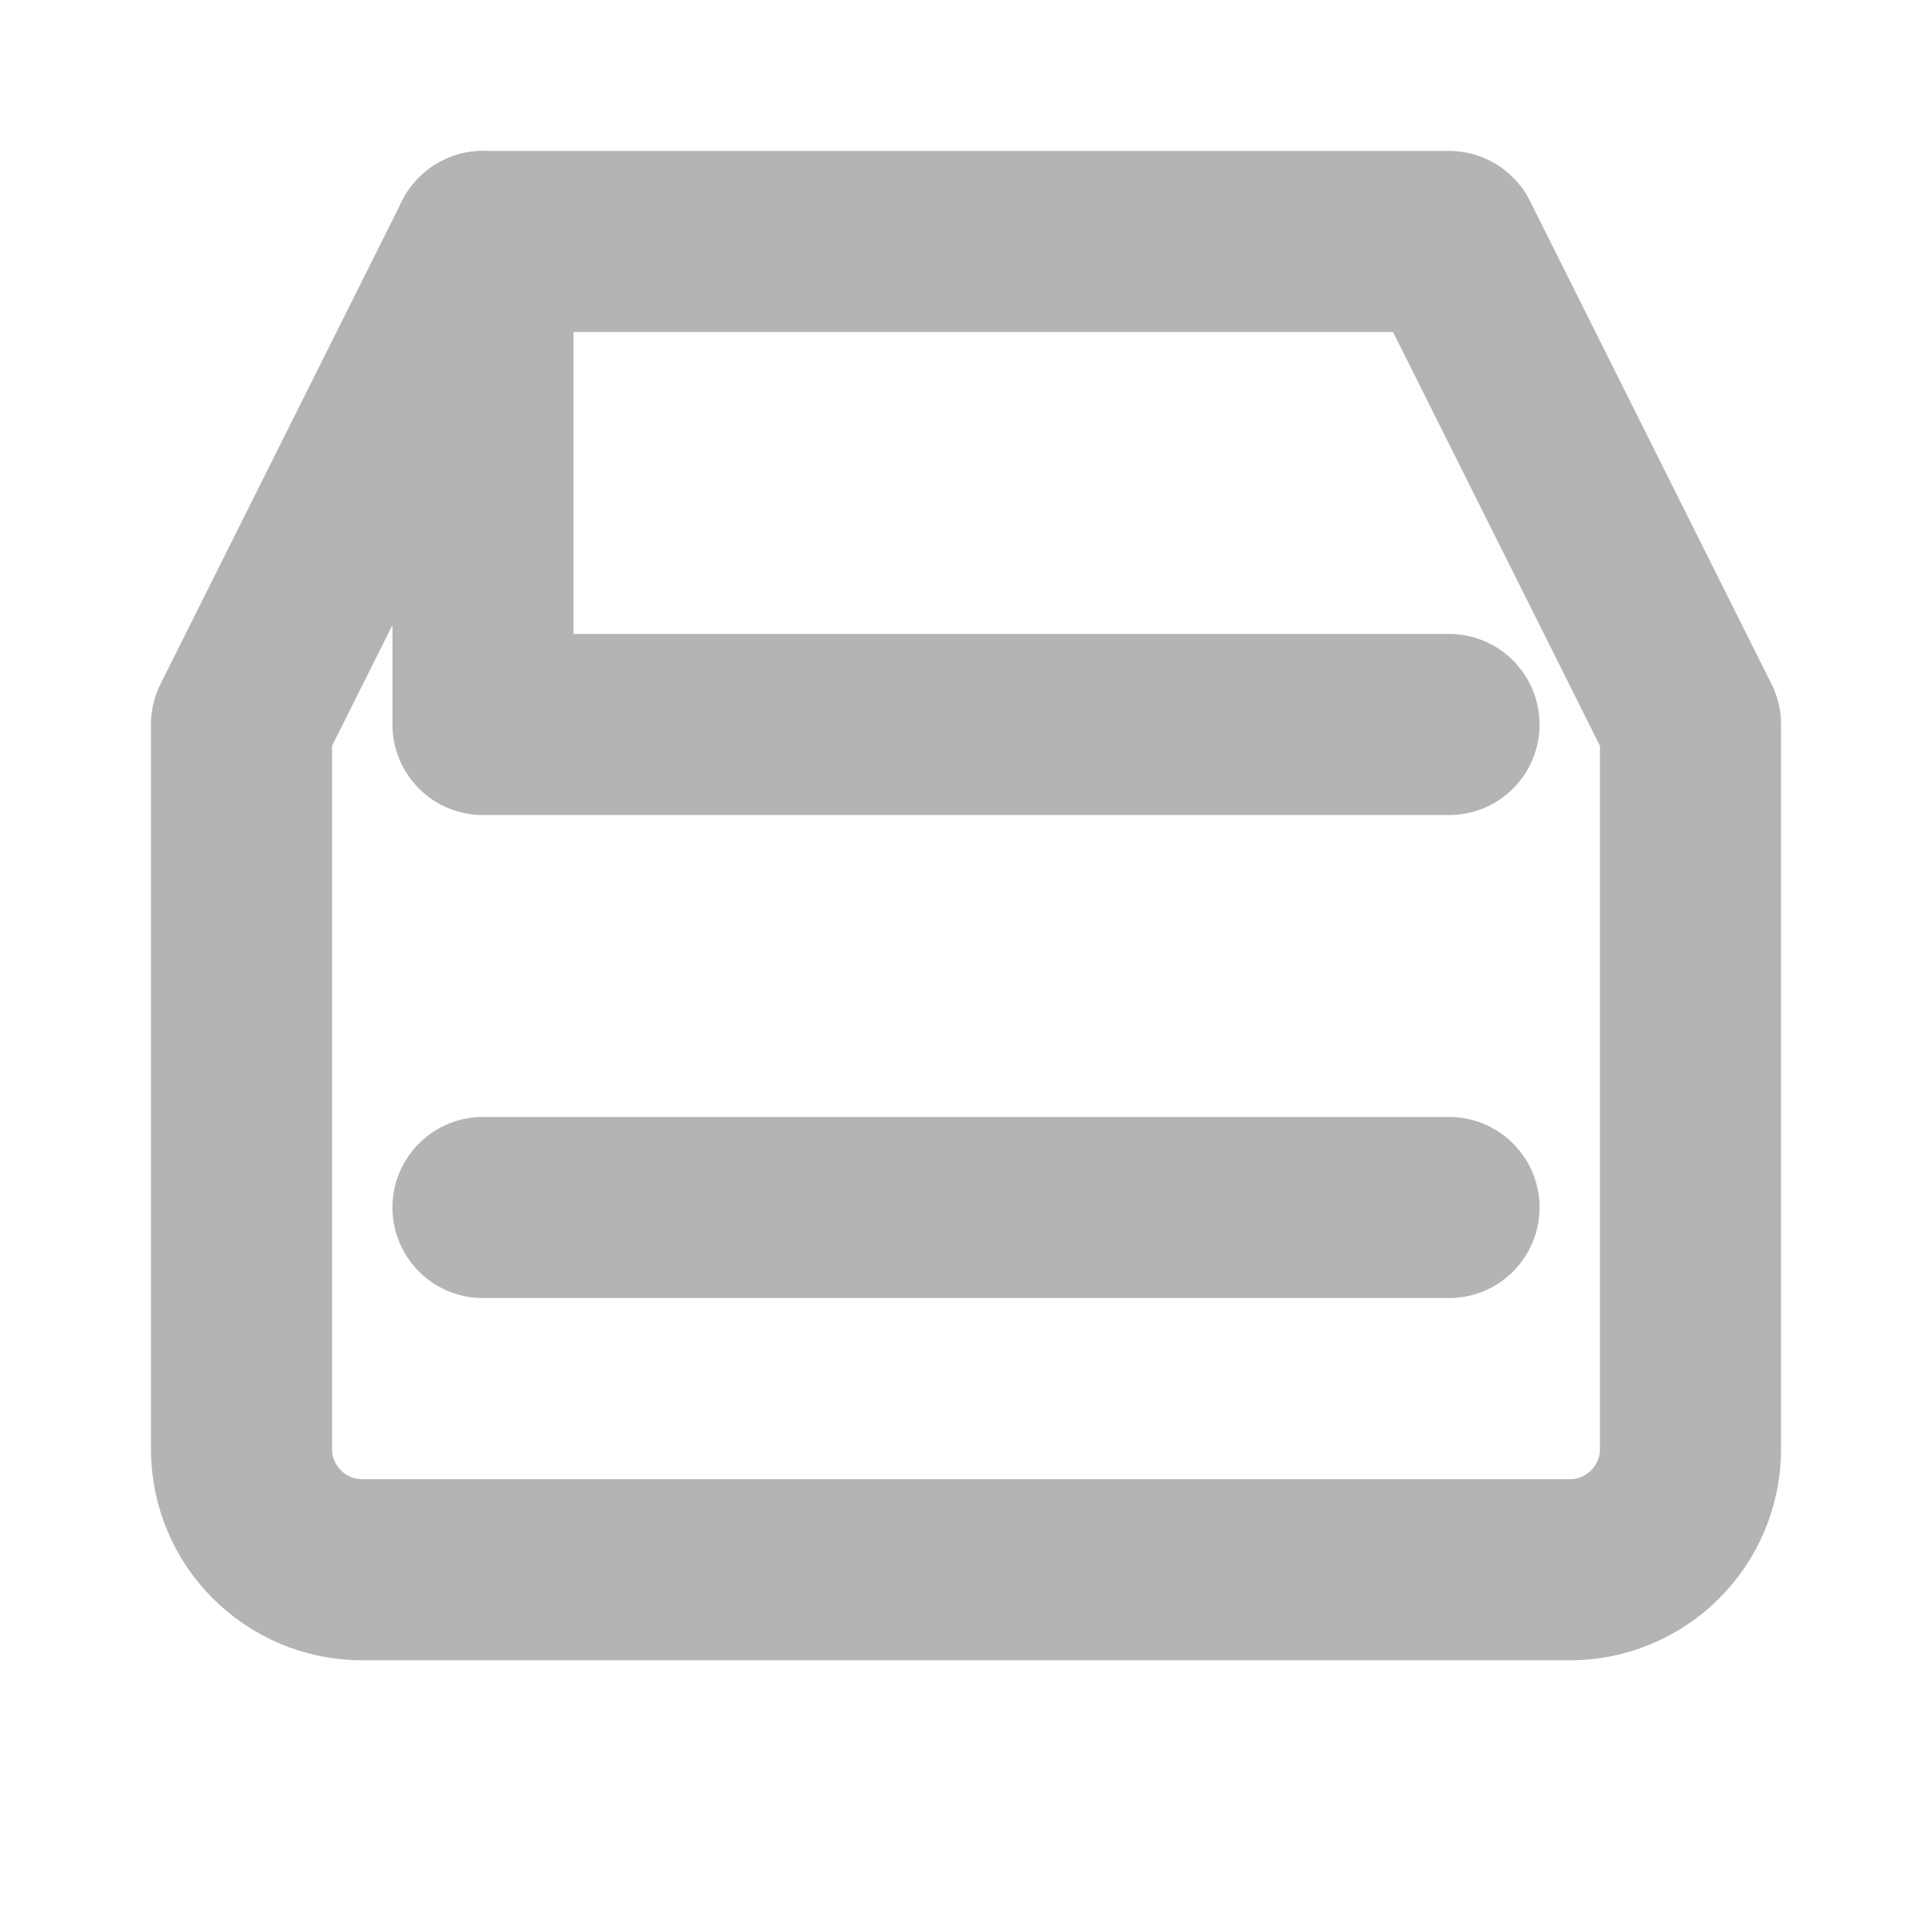
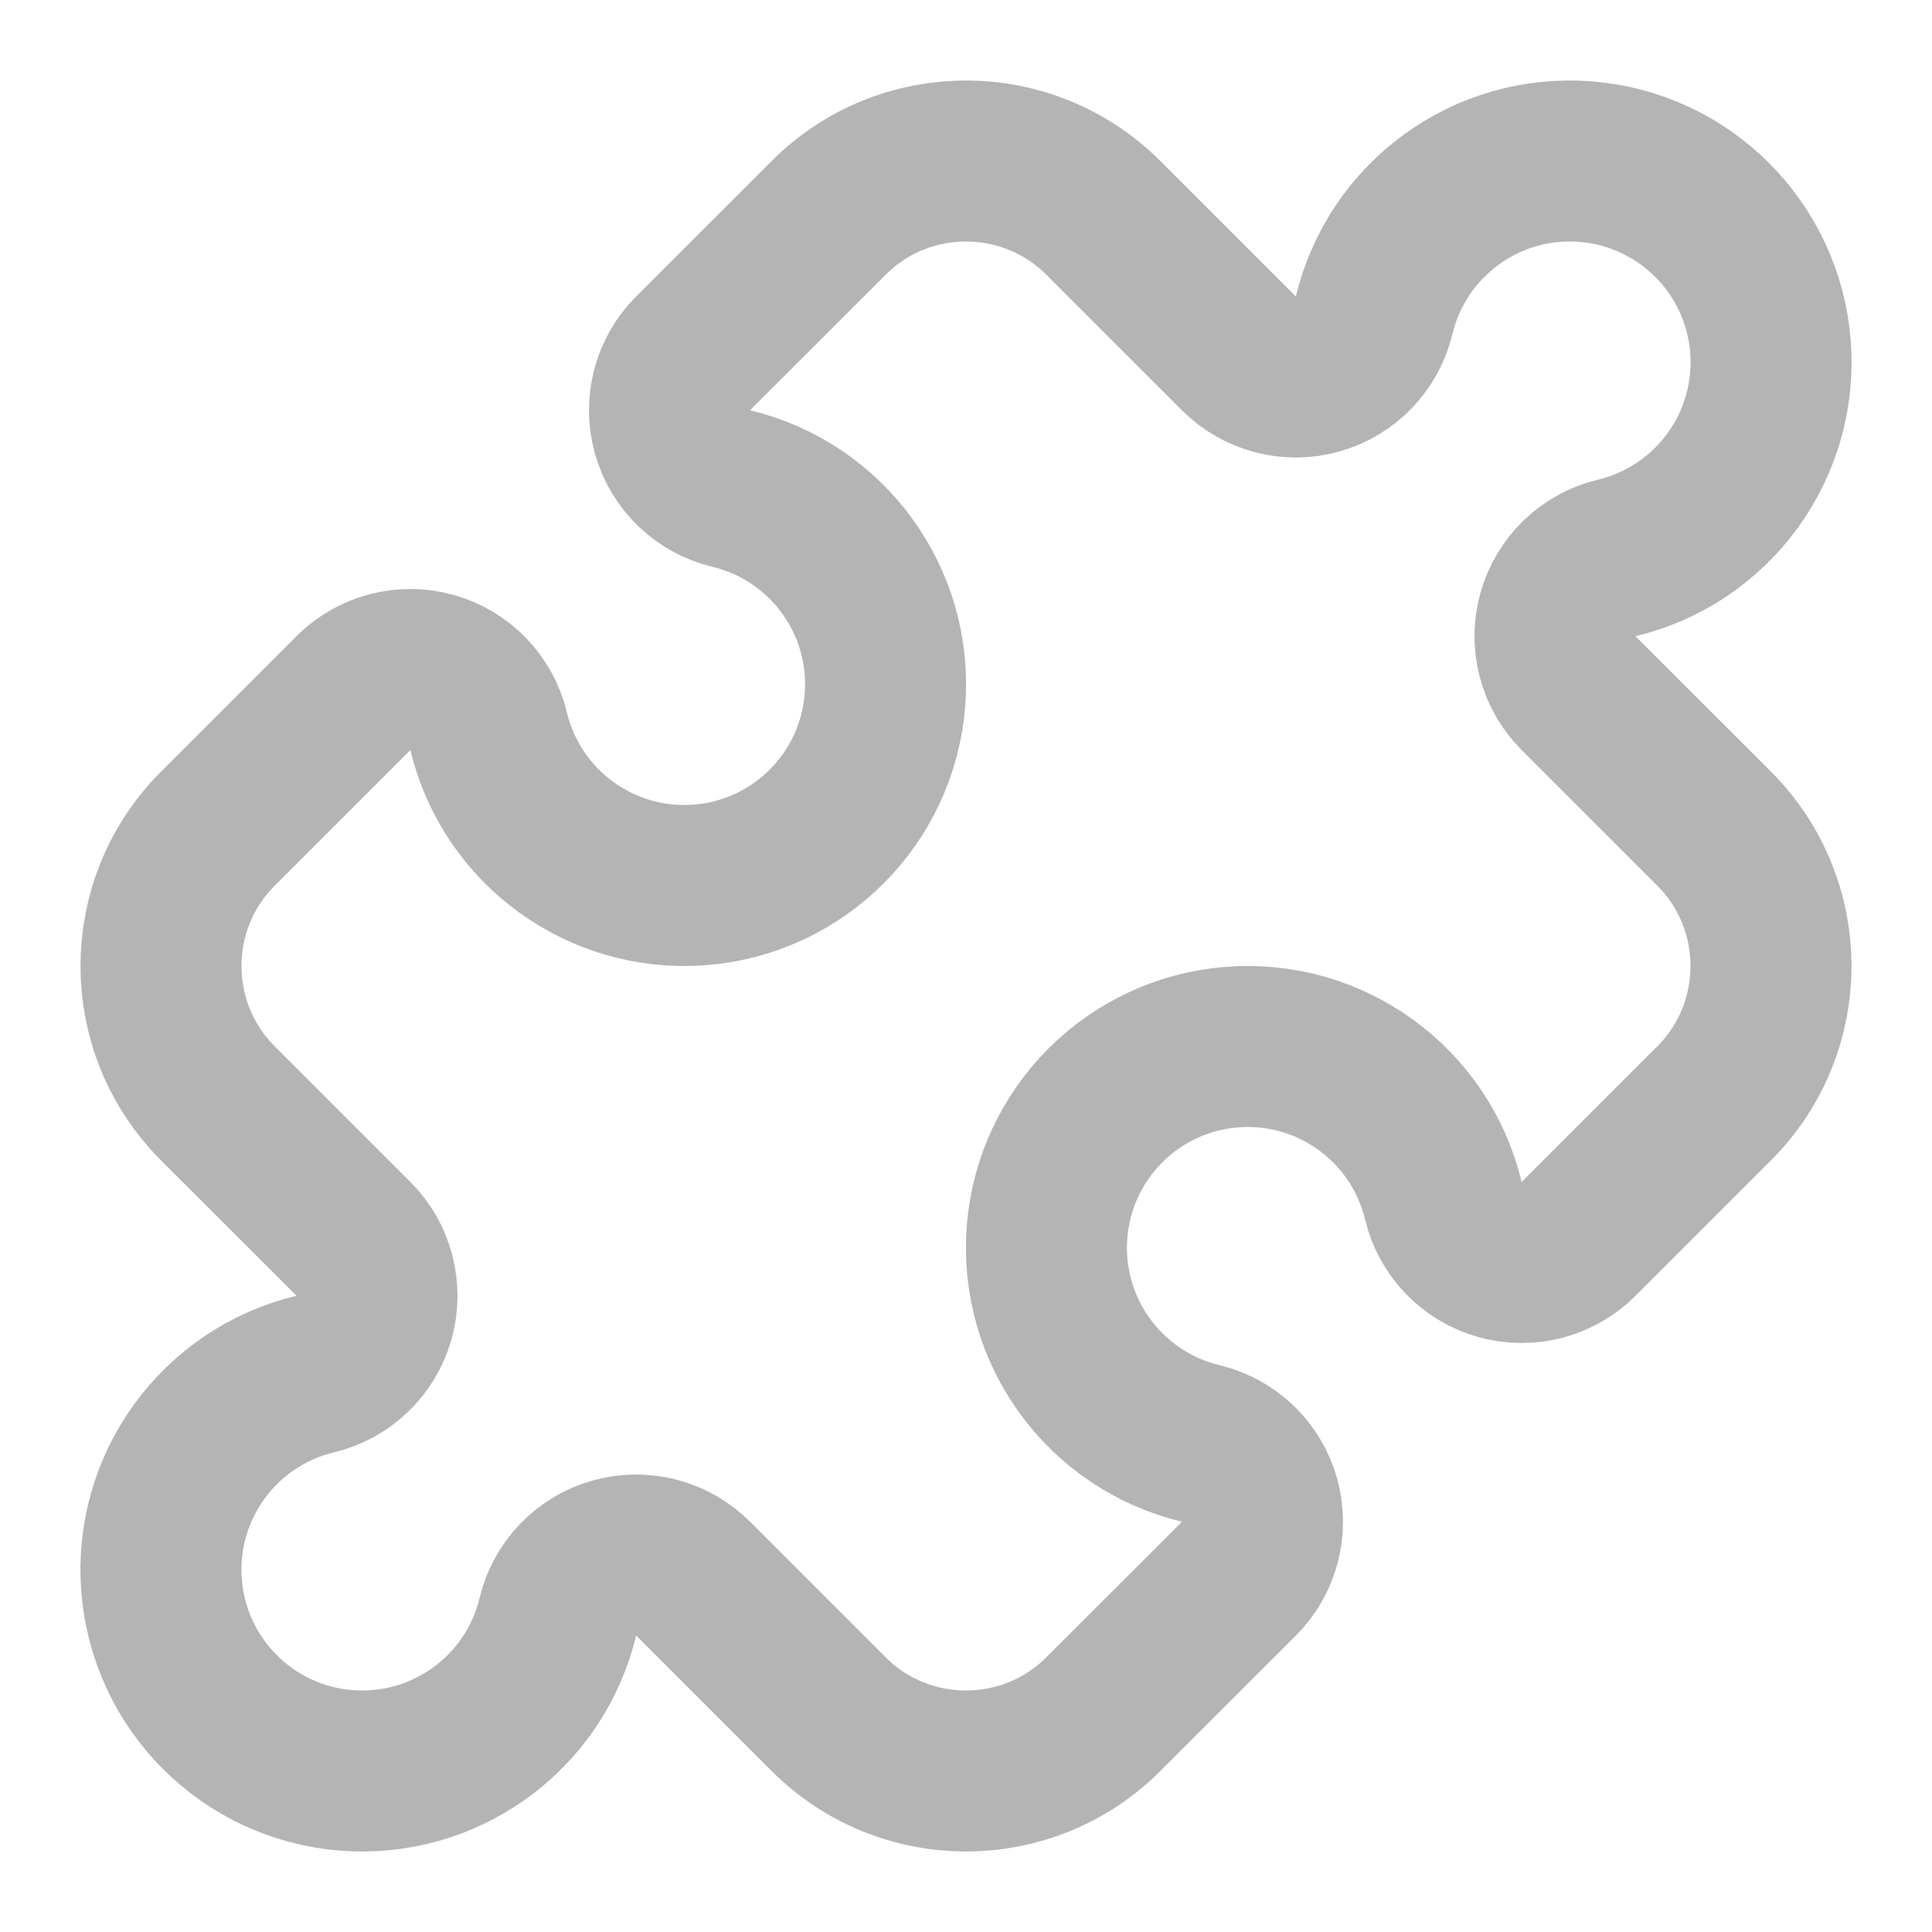
- <svg xmlns="http://www.w3.org/2000/svg" width="16" height="16" viewBox="0 0 16 16" fill="none" stroke="#b4b4b4" stroke-width="1.5" stroke-linecap="round" stroke-linejoin="round">
-   <path d="M12 2H4l-2 4v6a1 1 0 001 1h10a1 1 0 001-1V6z" />
-   <polyline points="4 2 4 6 12 6" />
-   <line x1="4" y1="10" x2="12" y2="10" />
+ <svg xmlns="http://www.w3.org/2000/svg" width="24" height="24" viewBox="0 0 24 24" fill="none" stroke="#b4b4b4" stroke-width="2" stroke-linecap="round" stroke-linejoin="round">
+   <path d="M15.39 4.39a1 1 0 0 0 1.68-.474 2.5 2.5 0 1 1 3.014 3.015 1 1 0 0 0-.474 1.68l1.683 1.682a2.414 2.414 0 0 1 0 3.414L19.61 15.39a1 1 0 0 1-1.68-.474 2.5 2.5 0 1 0-3.014 3.015 1 1 0 0 1 .474 1.68l-1.683 1.682a2.414 2.414 0 0 1-3.414 0L8.61 19.61a1 1 0 0 0-1.68.474 2.5 2.5 0 1 1-3.014-3.015 1 1 0 0 0 .474-1.68l-1.683-1.682a2.414 2.414 0 0 1 0-3.414L4.39 8.61a1 1 0 0 1 1.68.474 2.5 2.5 0 1 0 3.014-3.015 1 1 0 0 1-.474-1.68l1.683-1.682a2.414 2.414 0 0 1 3.414 0z" />
</svg>
